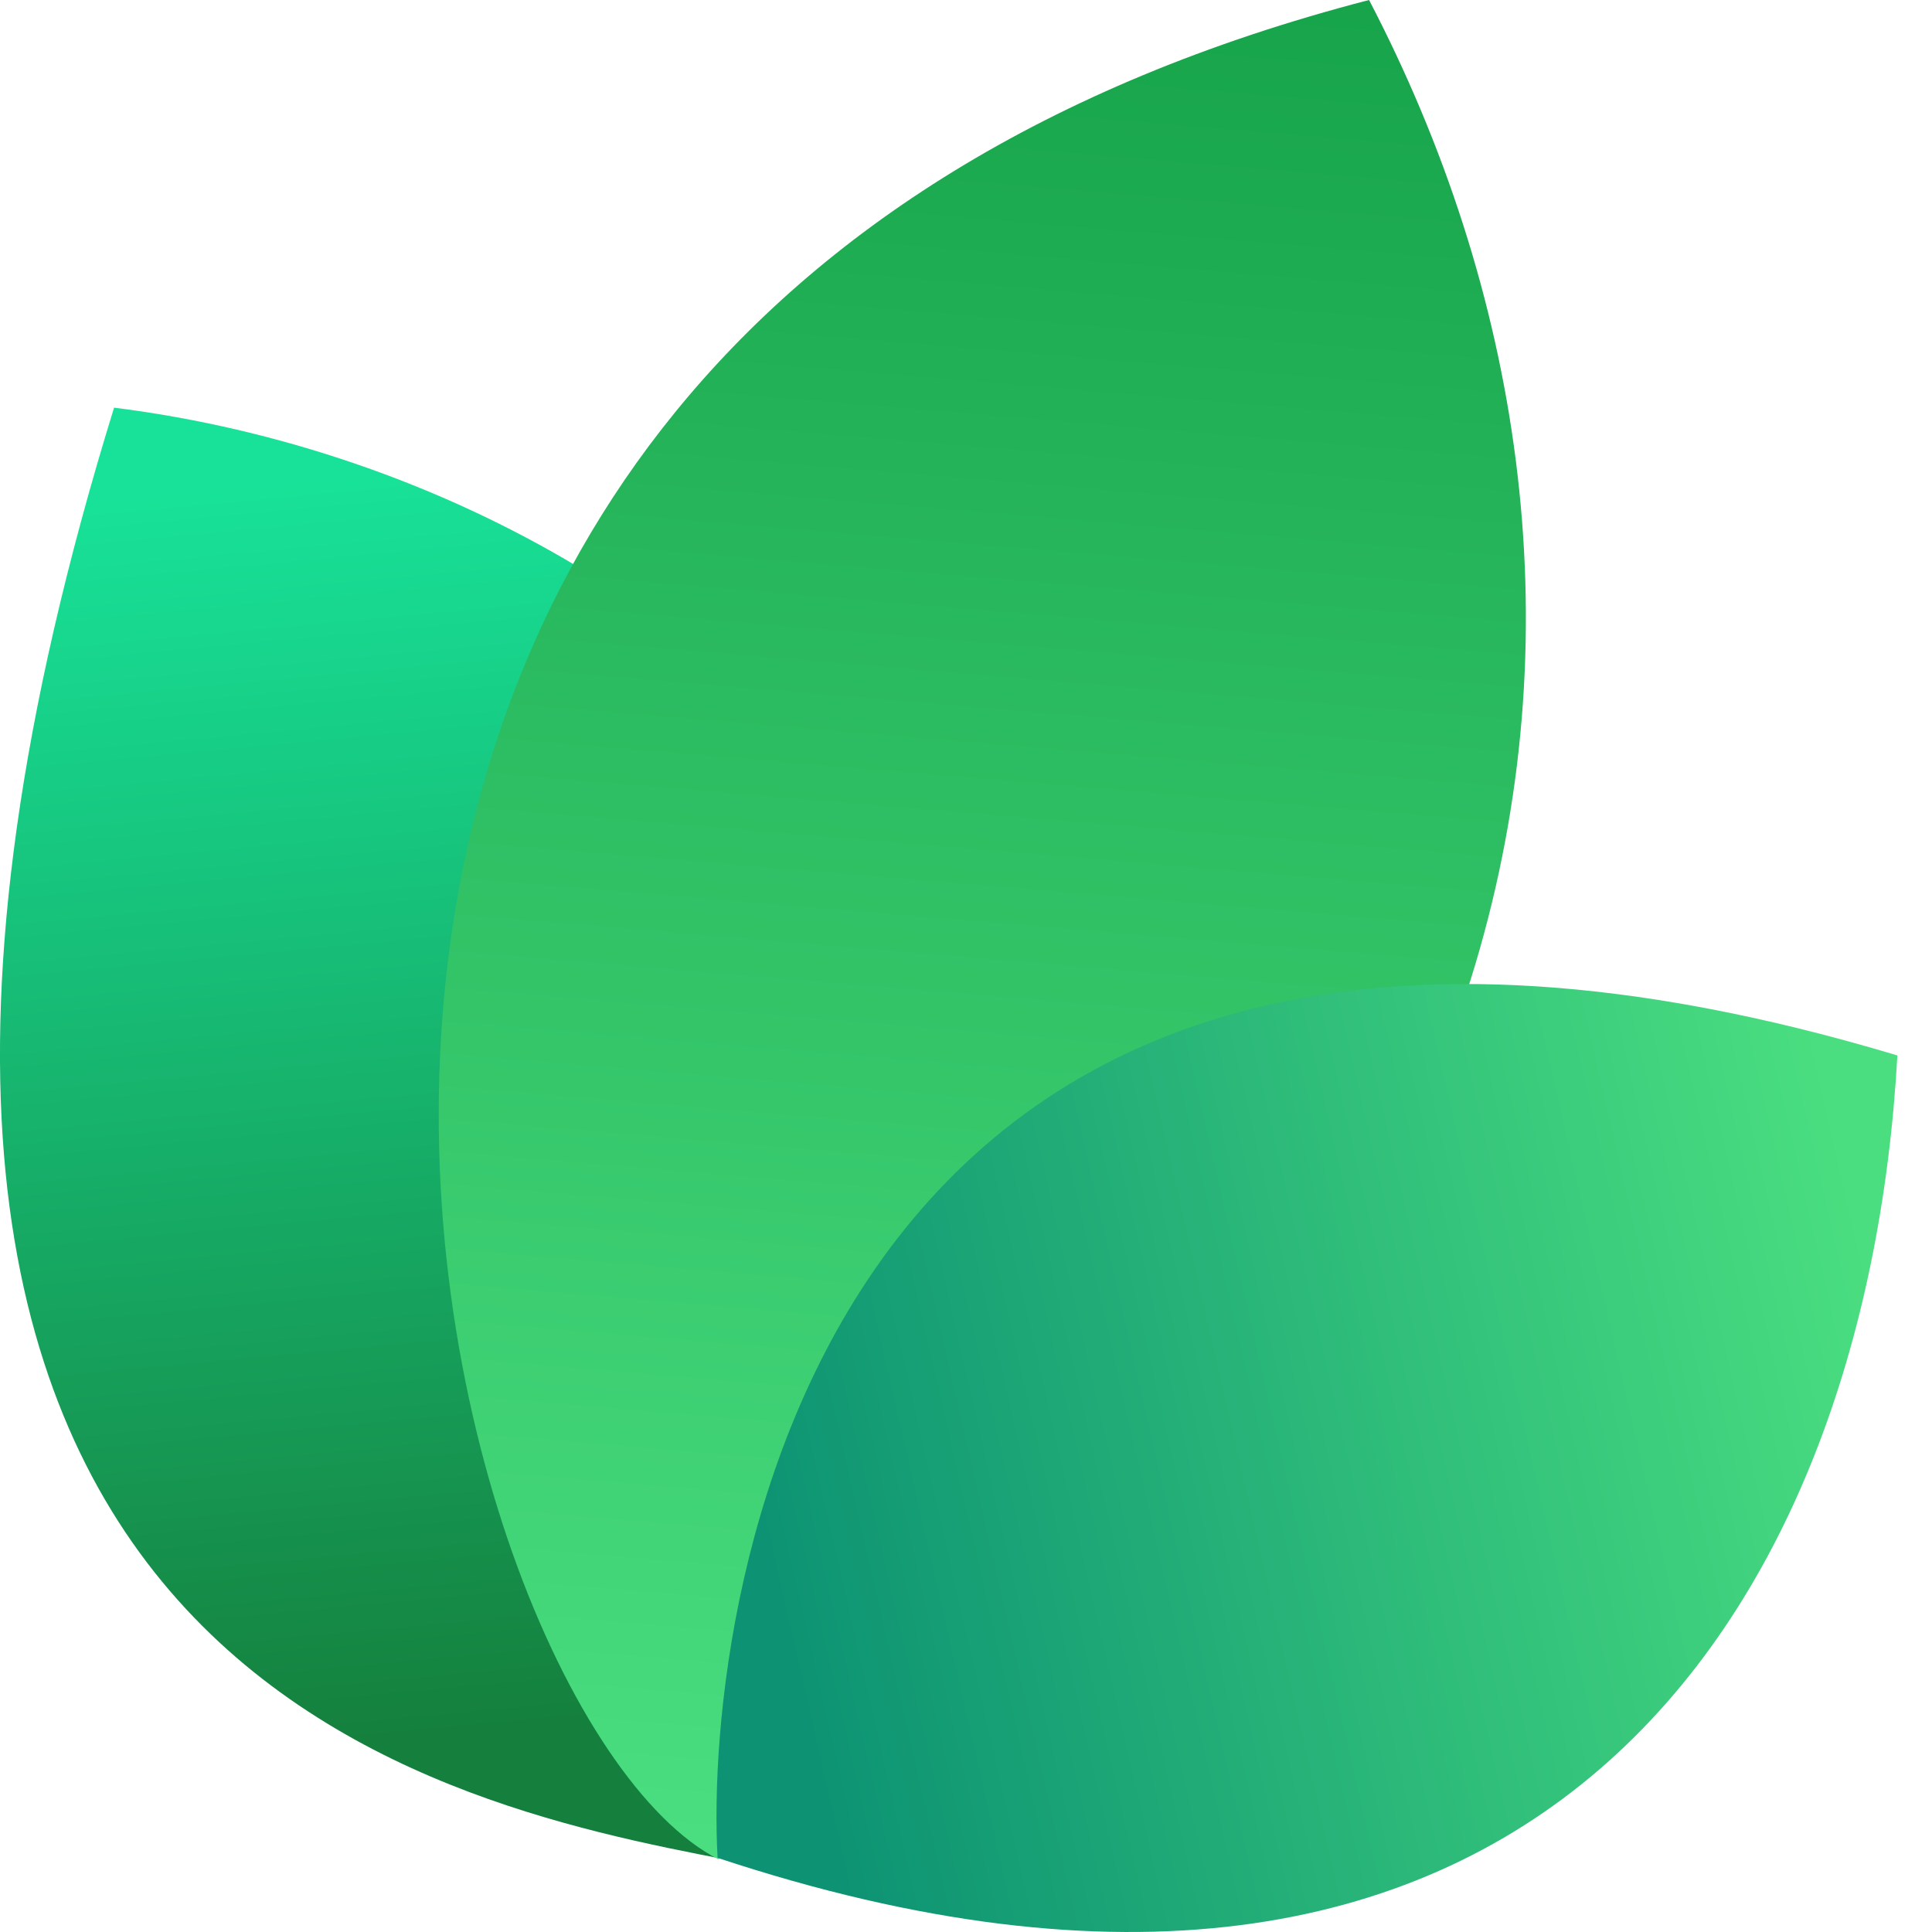
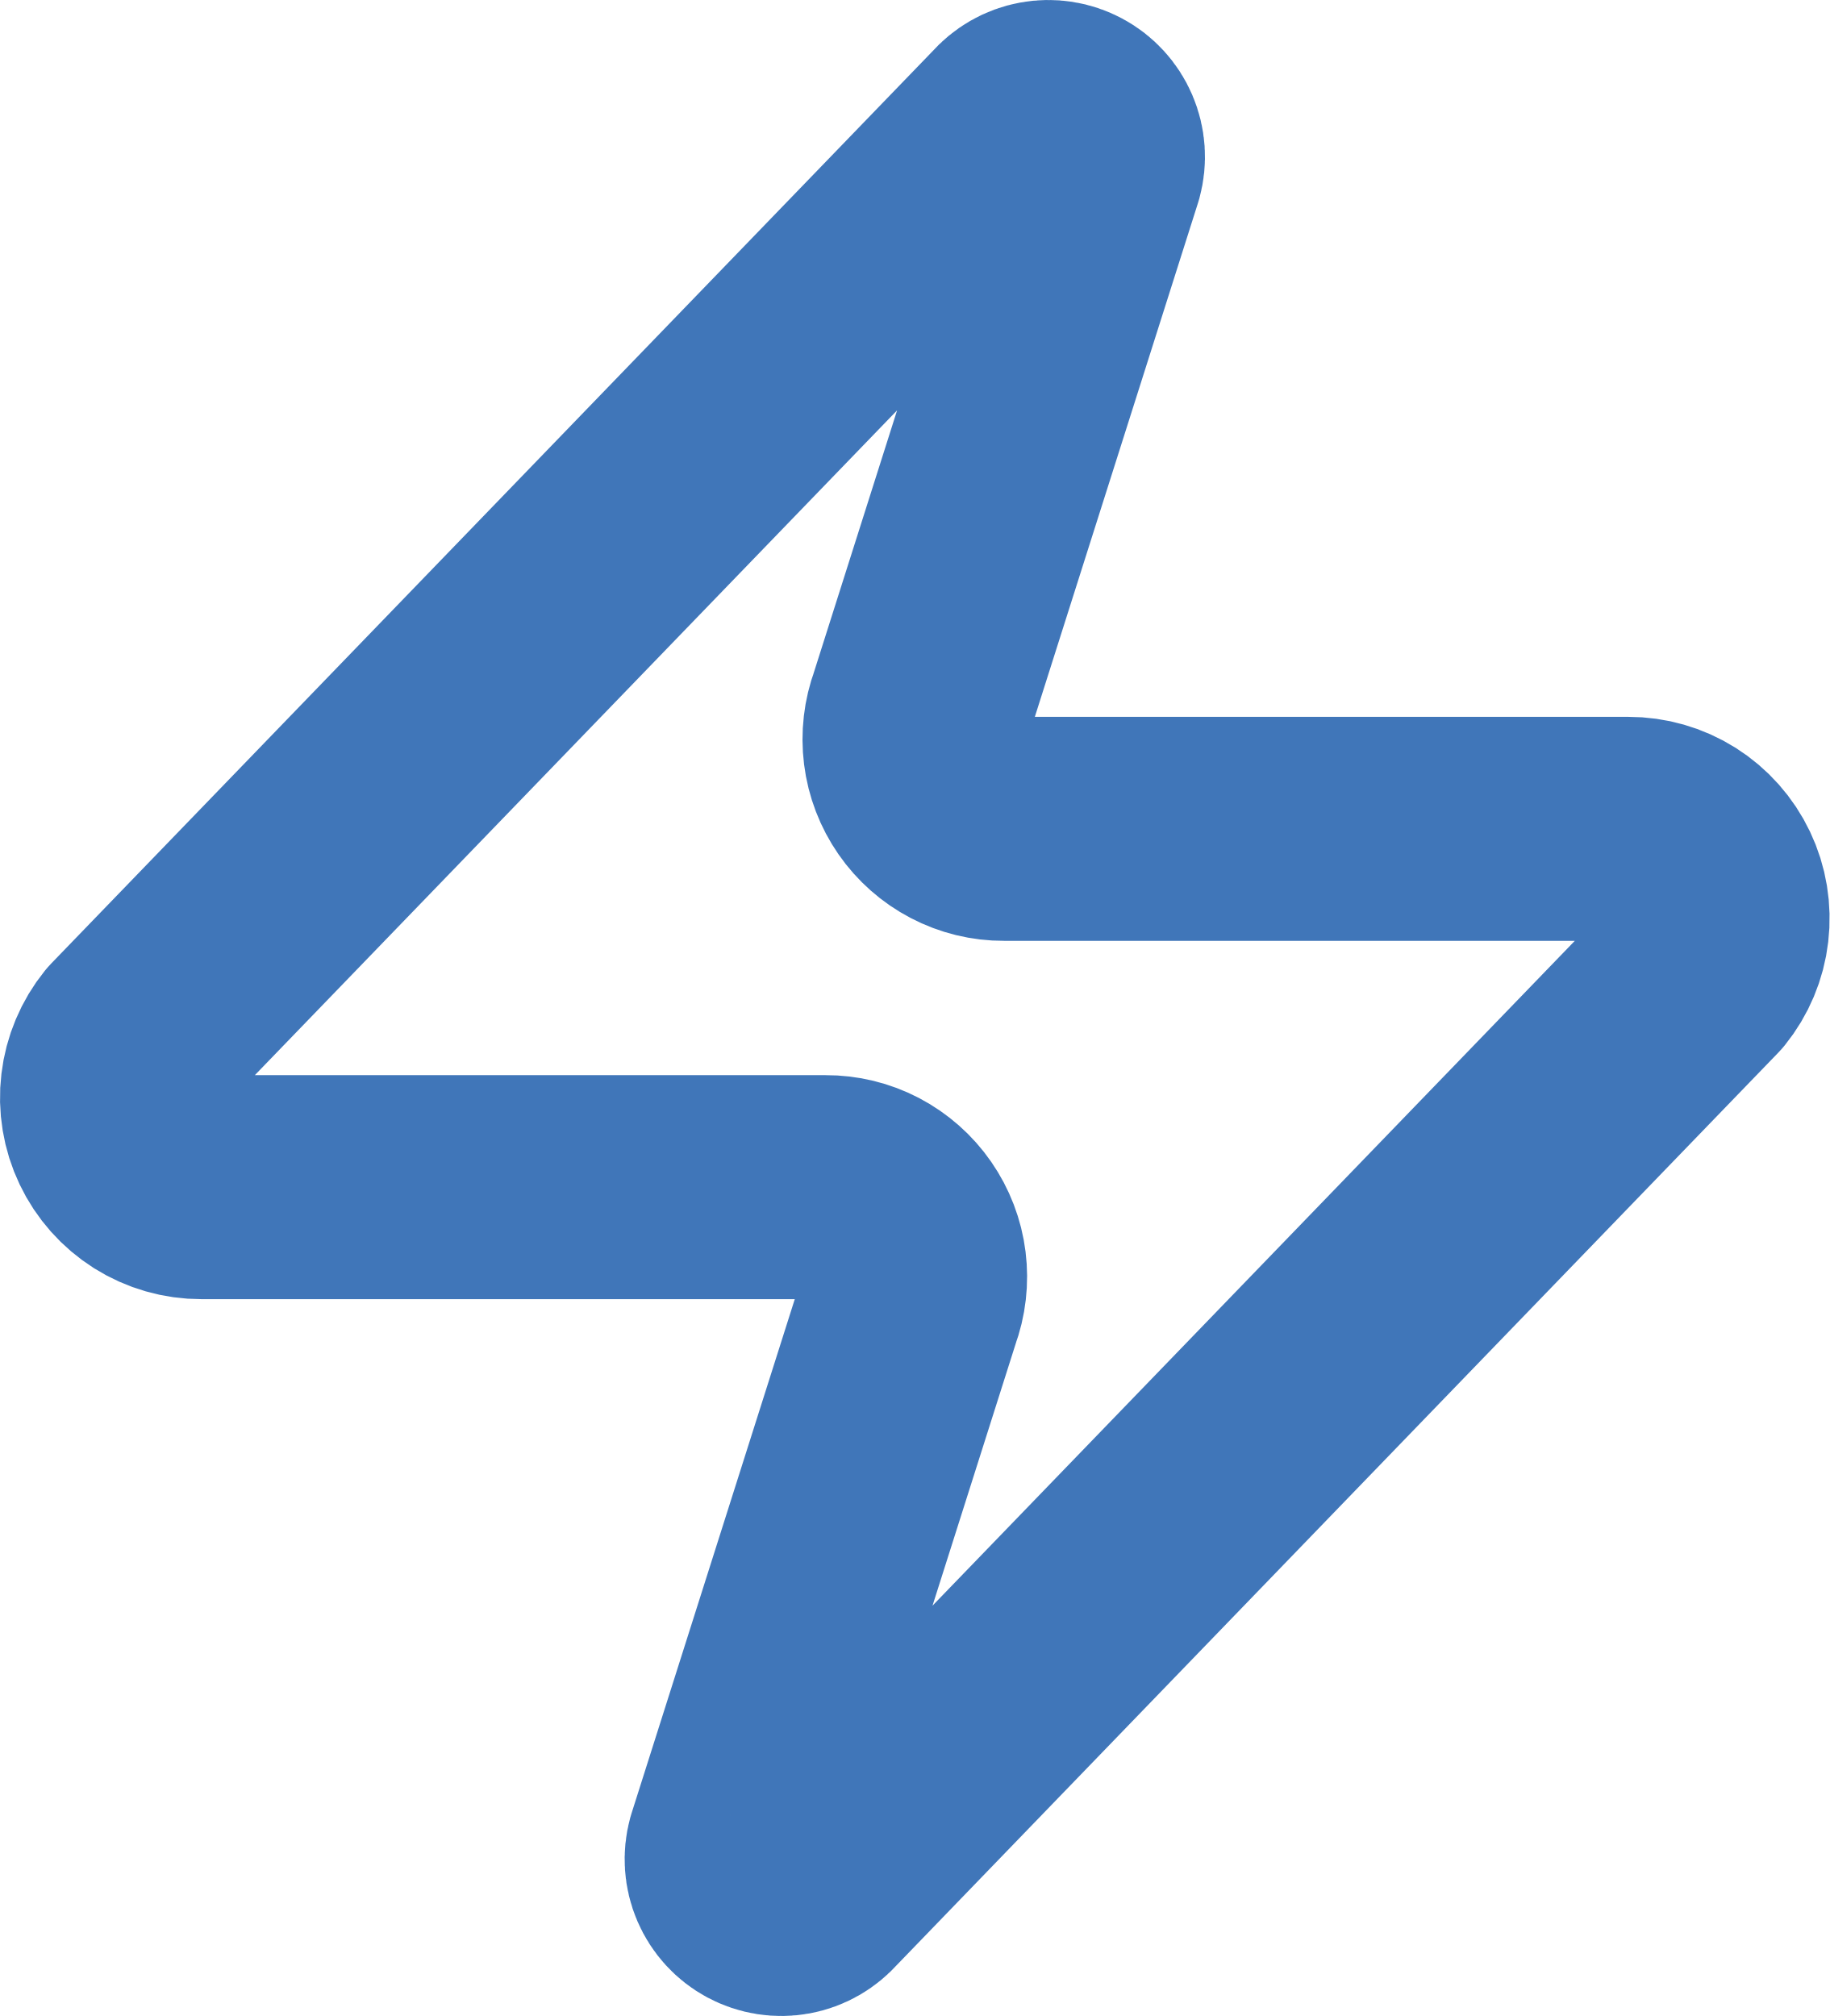
- <svg xmlns="http://www.w3.org/2000/svg" width="24" height="24" viewBox="0 0 24 24" fill="none">
-   <path d="M9.061 23.108C5.268 22.377 -3.391 20.627 1.417 5.064C9.634 6.099 16.973 14.064 9.061 23.108Z" fill="url(#paint0_linear_17557_2021)" />
-   <path d="M8.919 23.094C5.276 21.222 0.784 4.209 17.007 0C20.757 7.193 19.621 16.545 8.919 23.094Z" fill="url(#paint1_linear_17557_2021)" />
-   <path d="M8.914 23.079C8.735 19.882 10.159 9.085 23.57 13.111C23.181 20.123 18.984 26.418 8.914 23.079Z" fill="url(#paint2_linear_17557_2021)" />
-   <defs>
-     <linearGradient id="paint0_linear_17557_2021" x1="3.776" y1="5.916" x2="5.232" y2="21.559" gradientUnits="userSpaceOnUse">
-       <stop stop-color="#18E299" />
-       <stop offset="1" stop-color="#15803D" />
-     </linearGradient>
-     <linearGradient id="paint1_linear_17557_2021" x1="12.171" y1="-0.718" x2="10.19" y2="22.983" gradientUnits="userSpaceOnUse">
-       <stop stop-color="#16A34A" />
-       <stop offset="1" stop-color="#4ADE80" />
-     </linearGradient>
-     <linearGradient id="paint2_linear_17557_2021" x1="23.133" y1="15.353" x2="9.338" y2="18.52" gradientUnits="userSpaceOnUse">
-       <stop stop-color="#4ADE80" />
-       <stop offset="1" stop-color="#0D9373" />
-     </linearGradient>
-   </defs>
+ <svg xmlns="http://www.w3.org/2000/svg" width="49" height="54" viewBox="0 0 49 54" fill="none">
+   <path d="M5.396 31.799C4.944 31.8 4.501 31.673 4.118 31.432C3.736 31.19 3.429 30.845 3.234 30.435C3.039 30.026 2.963 29.569 3.017 29.118C3.07 28.667 3.249 28.24 3.534 27.888L27.174 3.414C27.352 3.208 27.593 3.069 27.86 3.02C28.126 2.971 28.401 3.013 28.64 3.142C28.879 3.27 29.067 3.476 29.174 3.726C29.281 3.976 29.3 4.255 29.228 4.518L24.643 18.962C24.508 19.326 24.463 19.717 24.511 20.102C24.559 20.487 24.7 20.854 24.921 21.173C25.141 21.491 25.436 21.751 25.778 21.93C26.121 22.11 26.502 22.203 26.888 22.201H43.604C44.056 22.2 44.499 22.327 44.882 22.568C45.264 22.81 45.571 23.155 45.766 23.565C45.961 23.974 46.036 24.431 45.983 24.882C45.931 25.333 45.751 25.76 45.467 26.112L21.826 50.586C21.648 50.791 21.407 50.931 21.14 50.98C20.874 51.029 20.599 50.986 20.36 50.858C20.121 50.73 19.933 50.524 19.826 50.274C19.719 50.024 19.7 49.745 19.772 49.482L24.357 35.038C24.492 34.674 24.537 34.283 24.489 33.898C24.441 33.513 24.3 33.146 24.079 32.827C23.859 32.509 23.564 32.249 23.222 32.069C22.879 31.89 22.498 31.797 22.112 31.799H5.396Z" stroke="#4076B9" stroke-width="6" stroke-linecap="round" stroke-linejoin="round" />
</svg>
